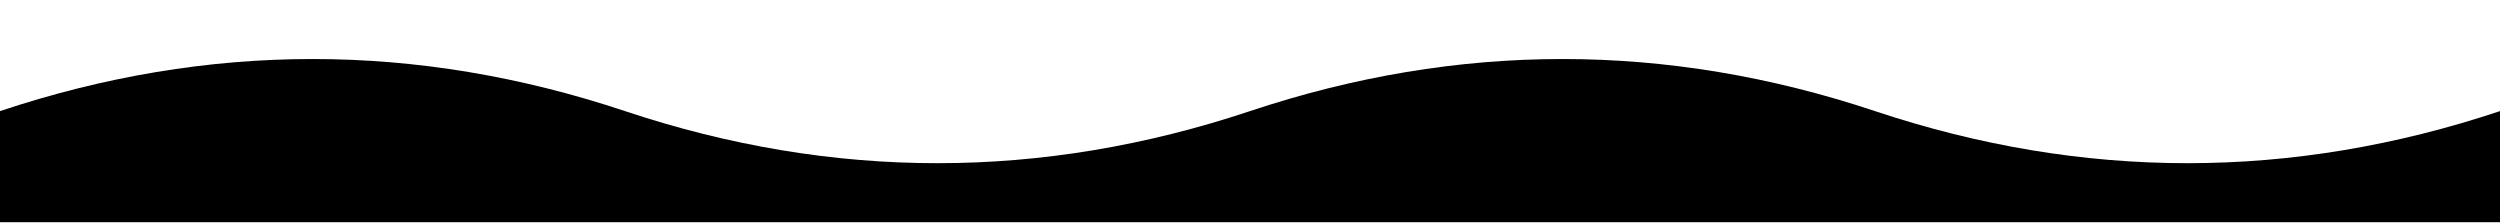
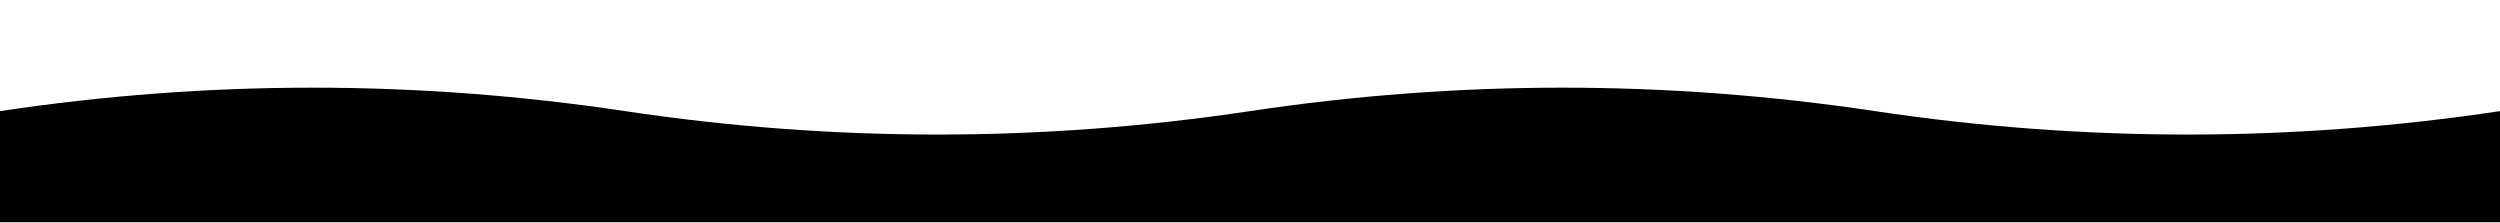
<svg xmlns="http://www.w3.org/2000/svg" viewBox="0 0 1440 128" fill="currentColor" preserveAspectRatio="none" aria-hidden="true" focusable="false">
-   <path d="M0 64C120 24 240 24 360 64s240 40 360 0 240-40 360 0 240 40 360 0v64H0Z" />
+   <path d="M0 64C120 46 240 46 360 64s240 18 360 0 240-18 360 0 240 18 360 0v64H0Z" />
</svg>
